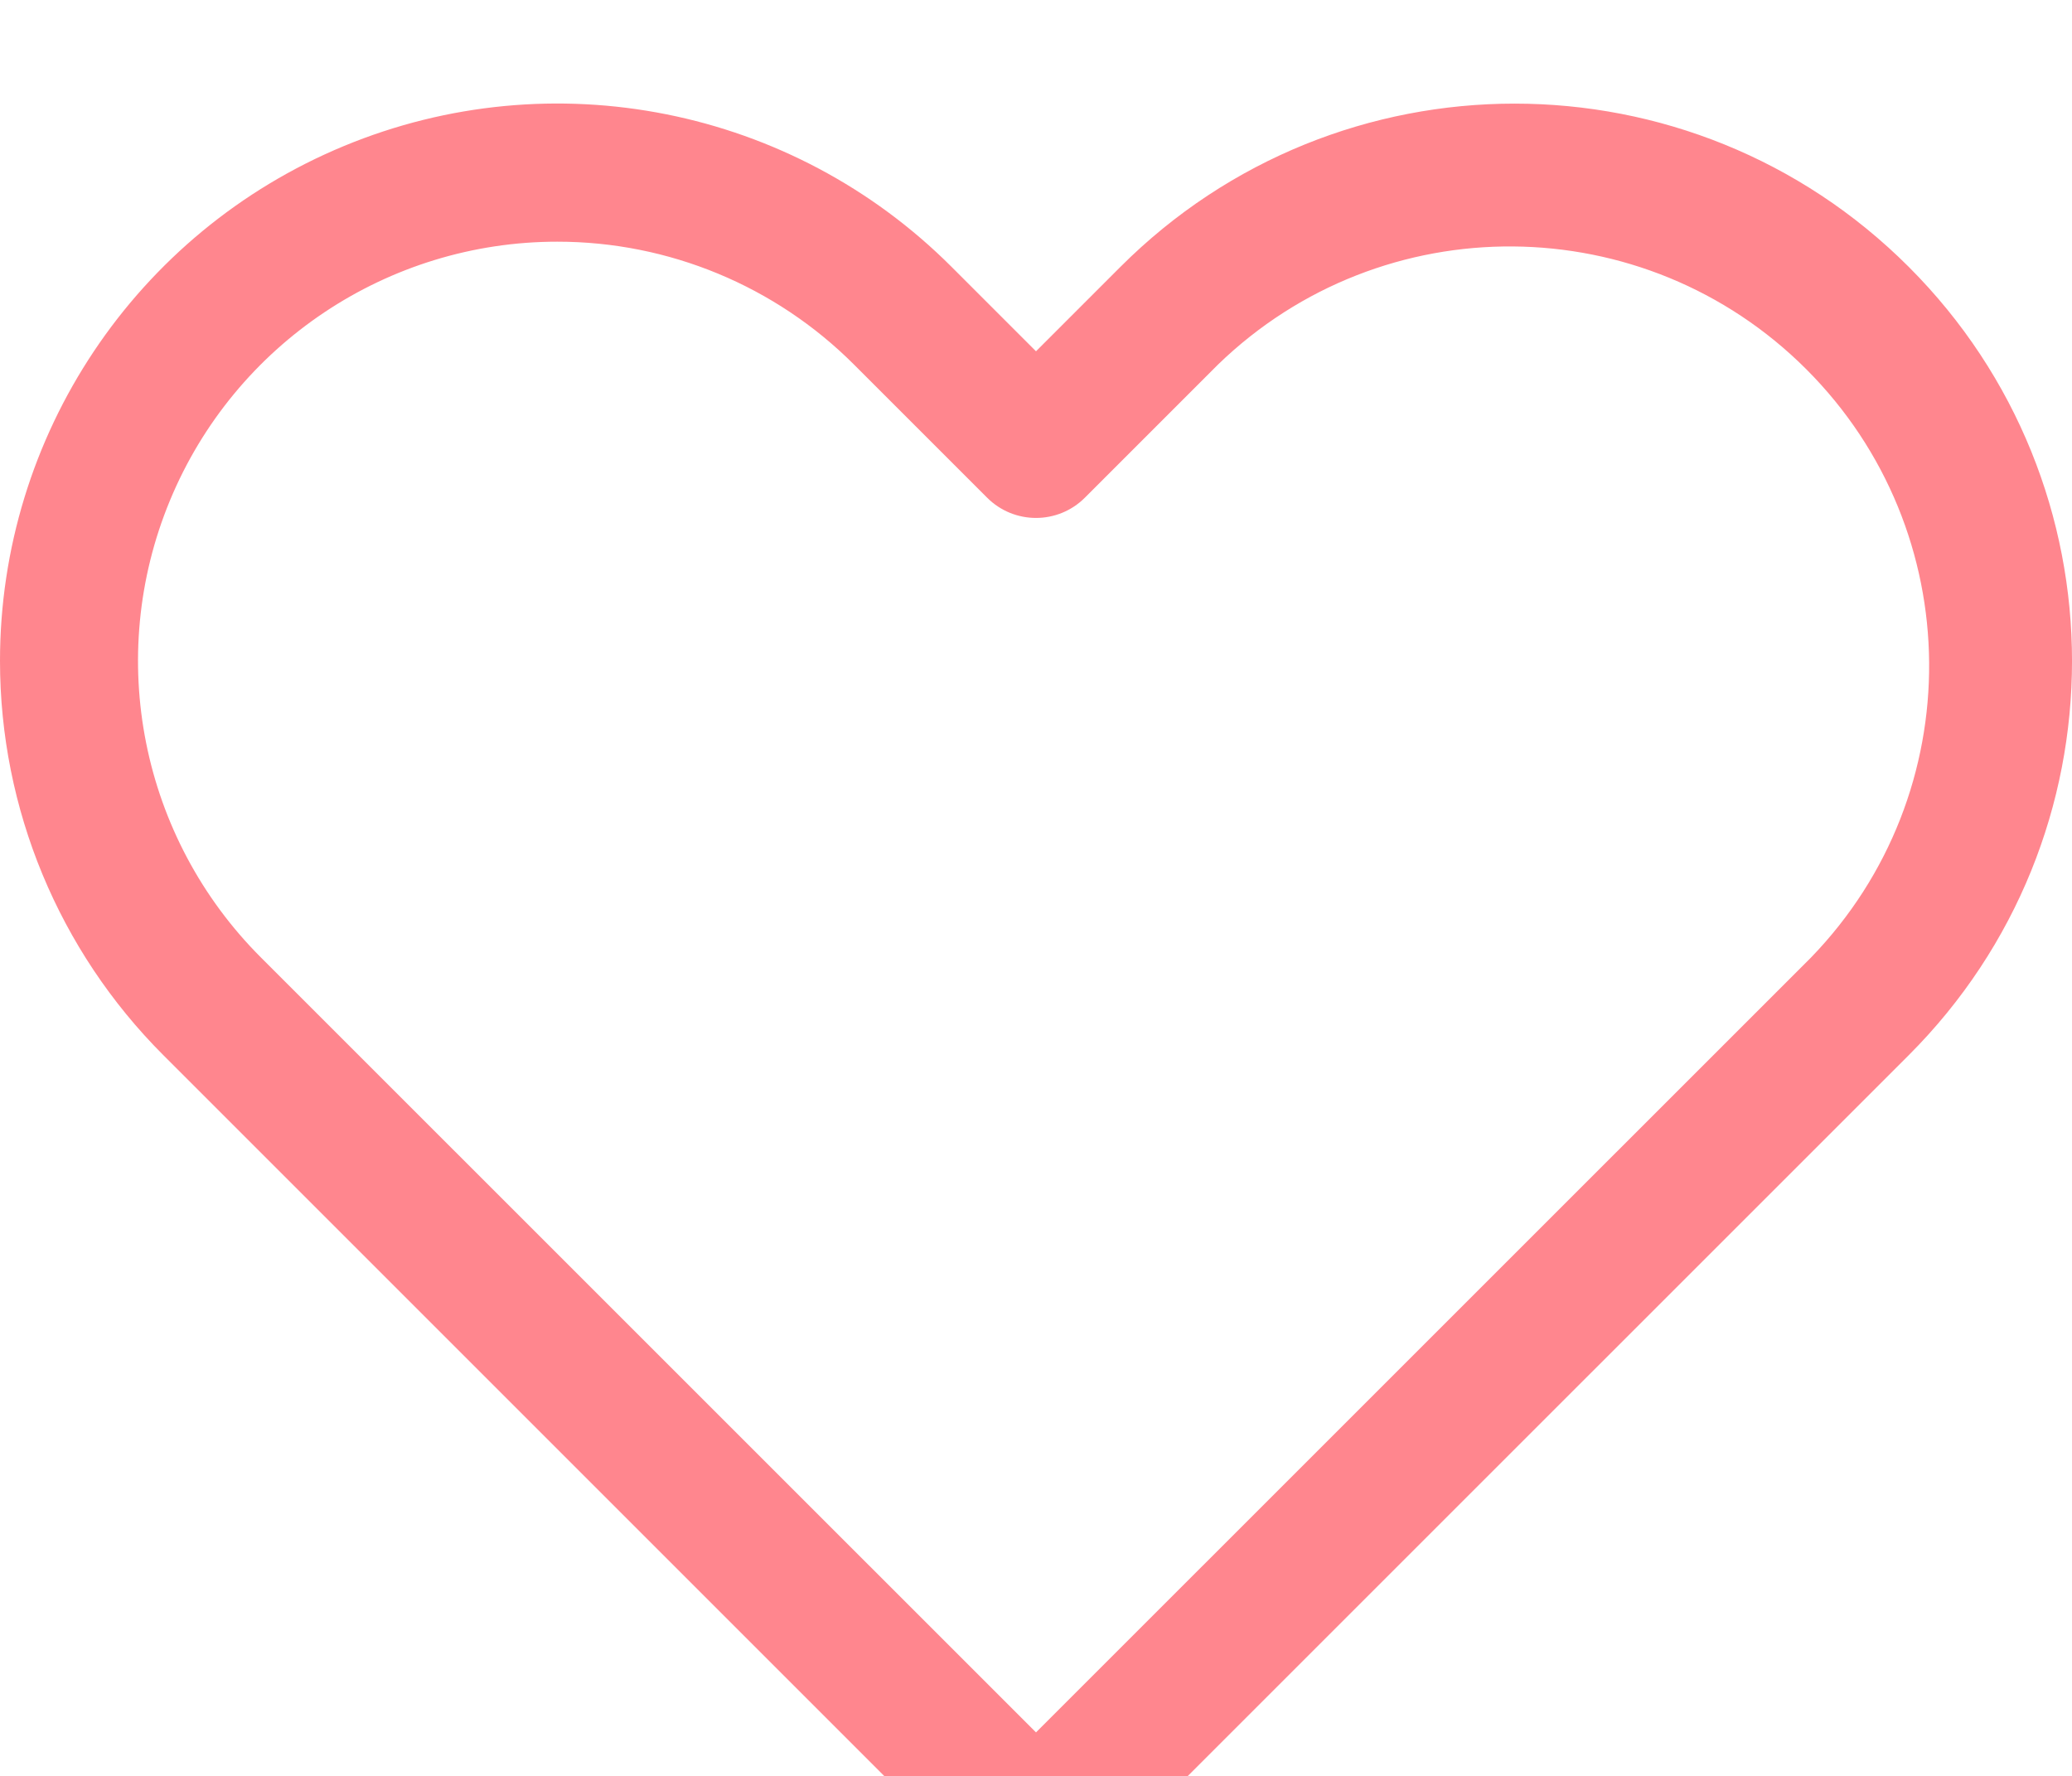
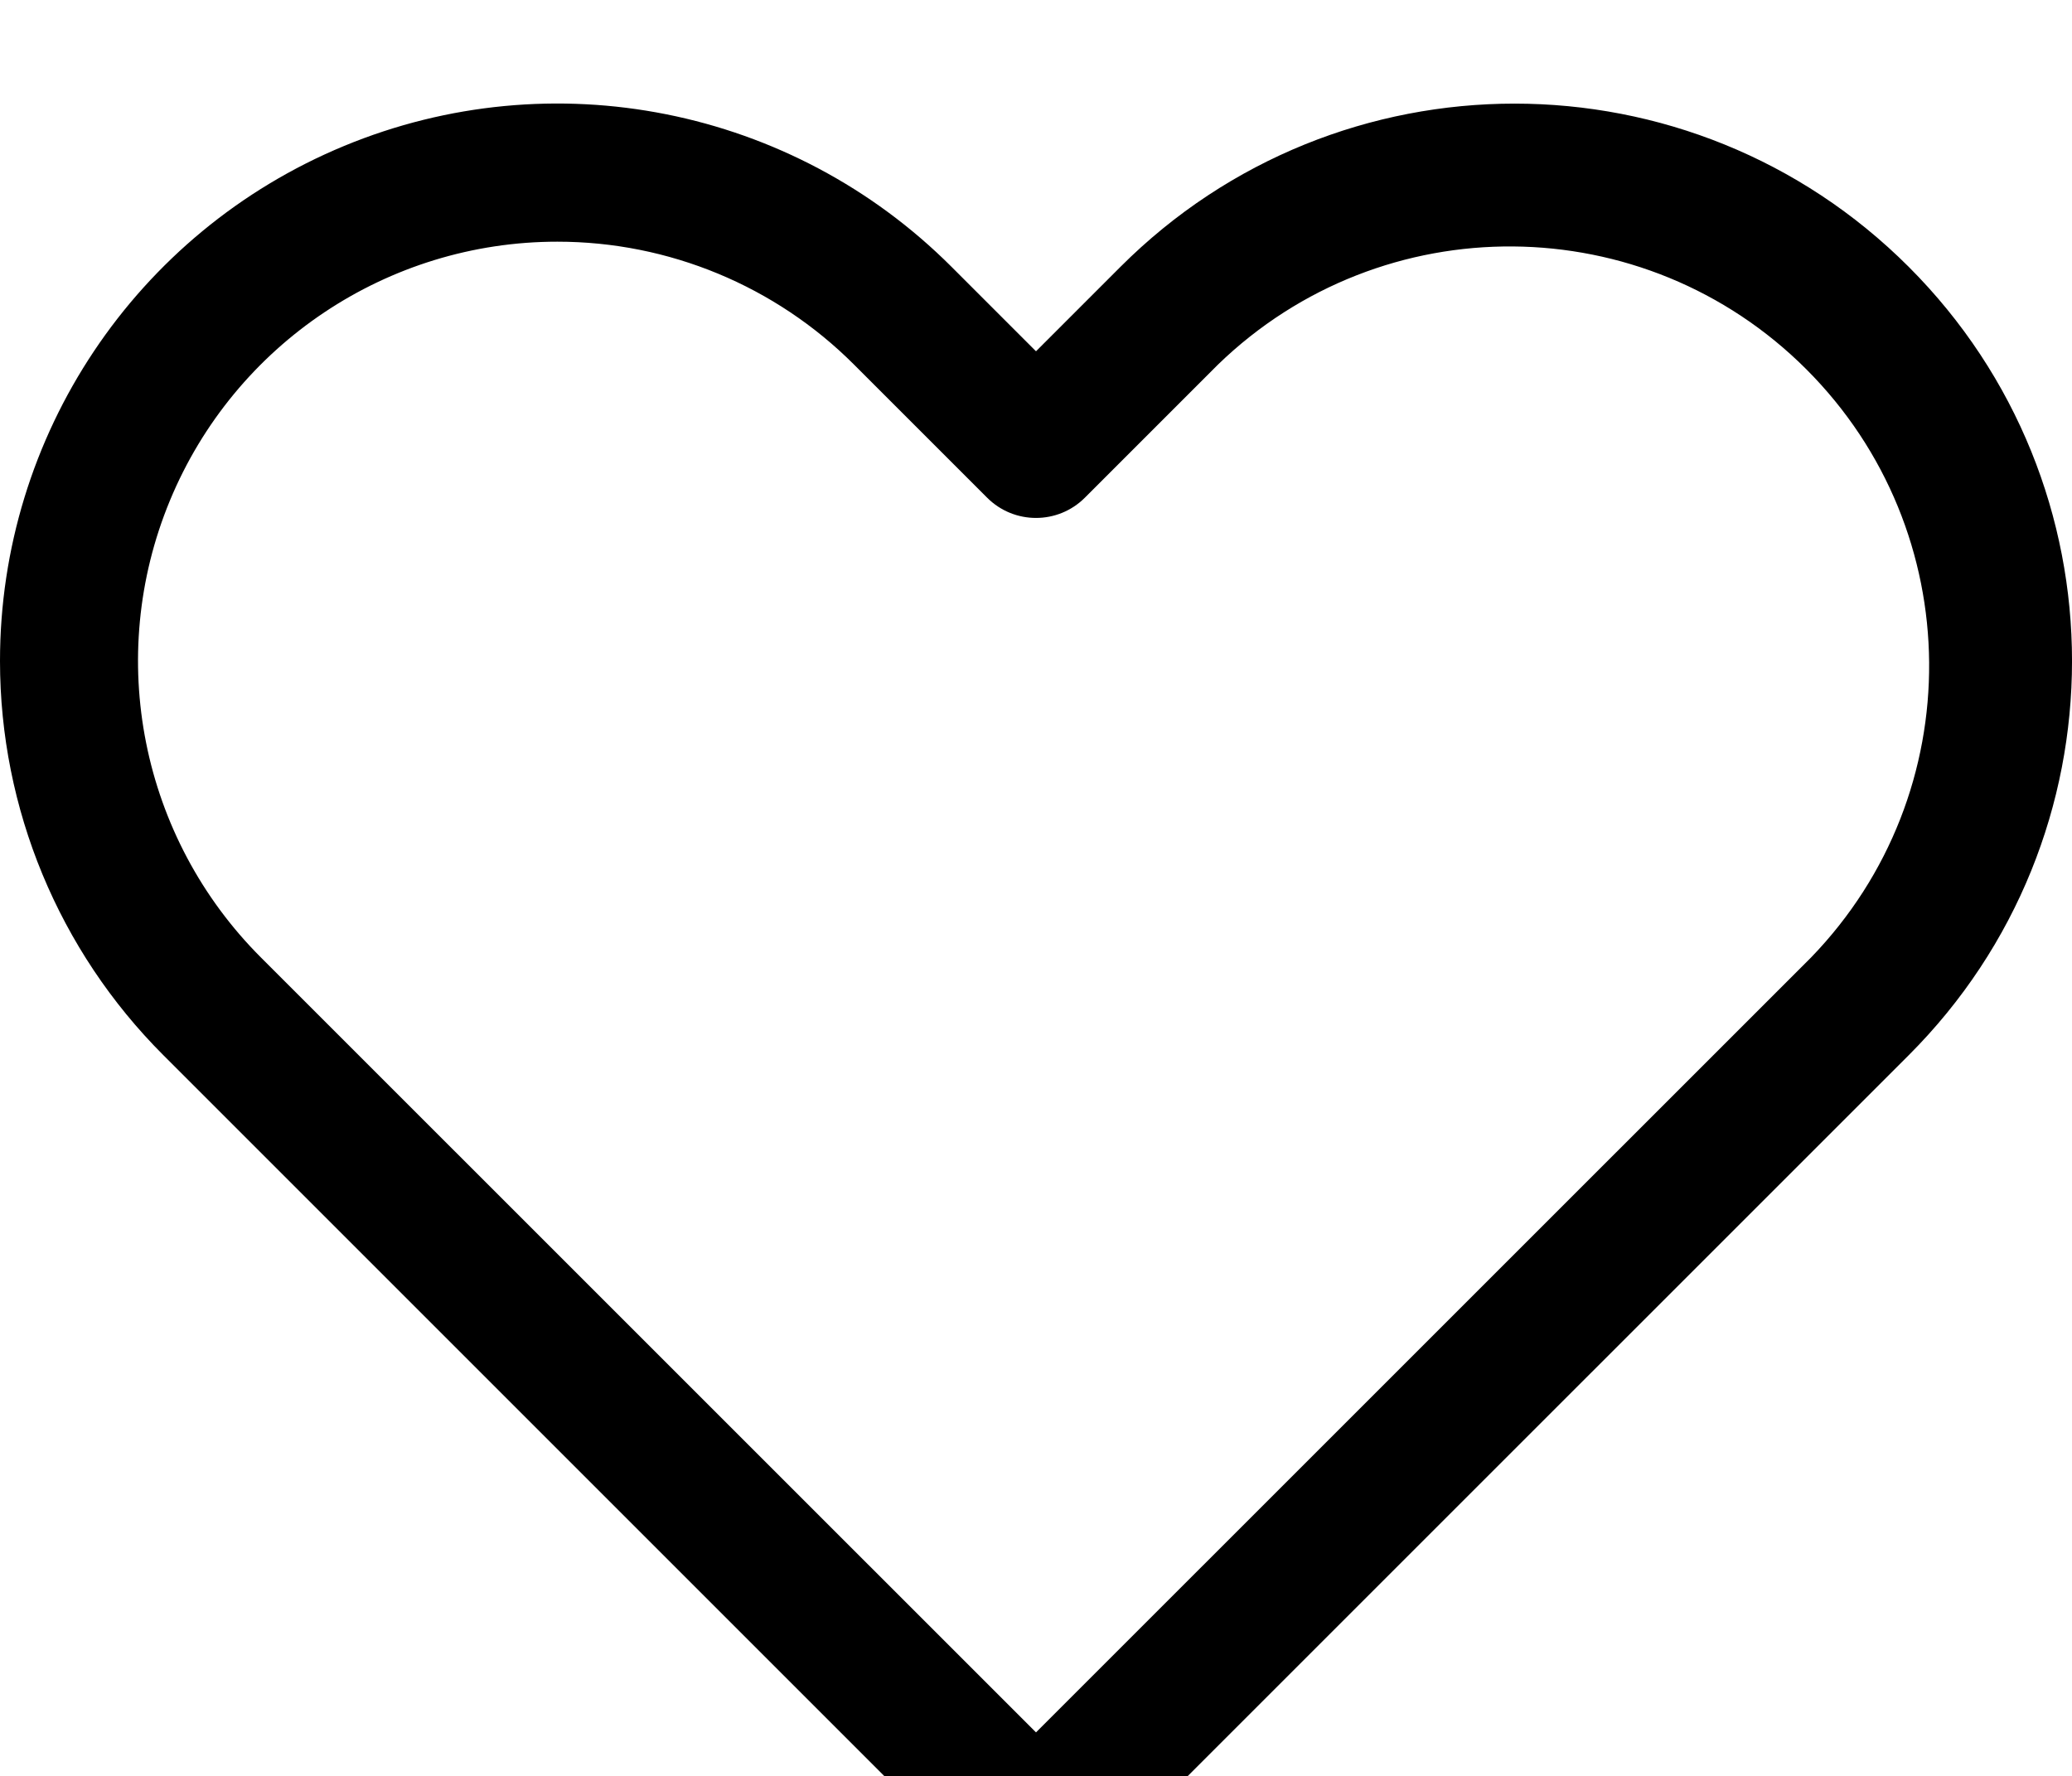
<svg xmlns="http://www.w3.org/2000/svg">
-   <path fill-rule="evenodd" clip-rule="evenodd" d="M5.38 2.333a4.047 4.047 0 0 0-2.861 6.91L10 16.723l7.481-7.48a4.048 4.048 0 0 0-5.724-5.724l-1.286 1.286a.667.667 0 0 1-.942 0L8.243 3.519A4.047 4.047 0 0 0 5.38 2.333ZM0 6.381a5.38 5.38 0 0 1 9.185-3.805l.815.815.815-.815a5.38 5.38 0 1 1 7.609 7.61l-7.953 7.952a.667.667 0 0 1-.942 0l-7.953-7.953A5.38 5.38 0 0 1 0 6.381Z" fill="#FF868E" />
+   <path clip-rule="evenodd" d="M5.38 2.333a4.047 4.047 0 0 0-2.861 6.91L10 16.723l7.481-7.48a4.048 4.048 0 0 0-5.724-5.724l-1.286 1.286a.667.667 0 0 1-.942 0L8.243 3.519A4.047 4.047 0 0 0 5.38 2.333ZM0 6.381a5.38 5.38 0 0 1 9.185-3.805l.815.815.815-.815a5.38 5.38 0 1 1 7.609 7.61l-7.953 7.952a.667.667 0 0 1-.942 0l-7.953-7.953A5.38 5.38 0 0 1 0 6.381Z" />
</svg>
